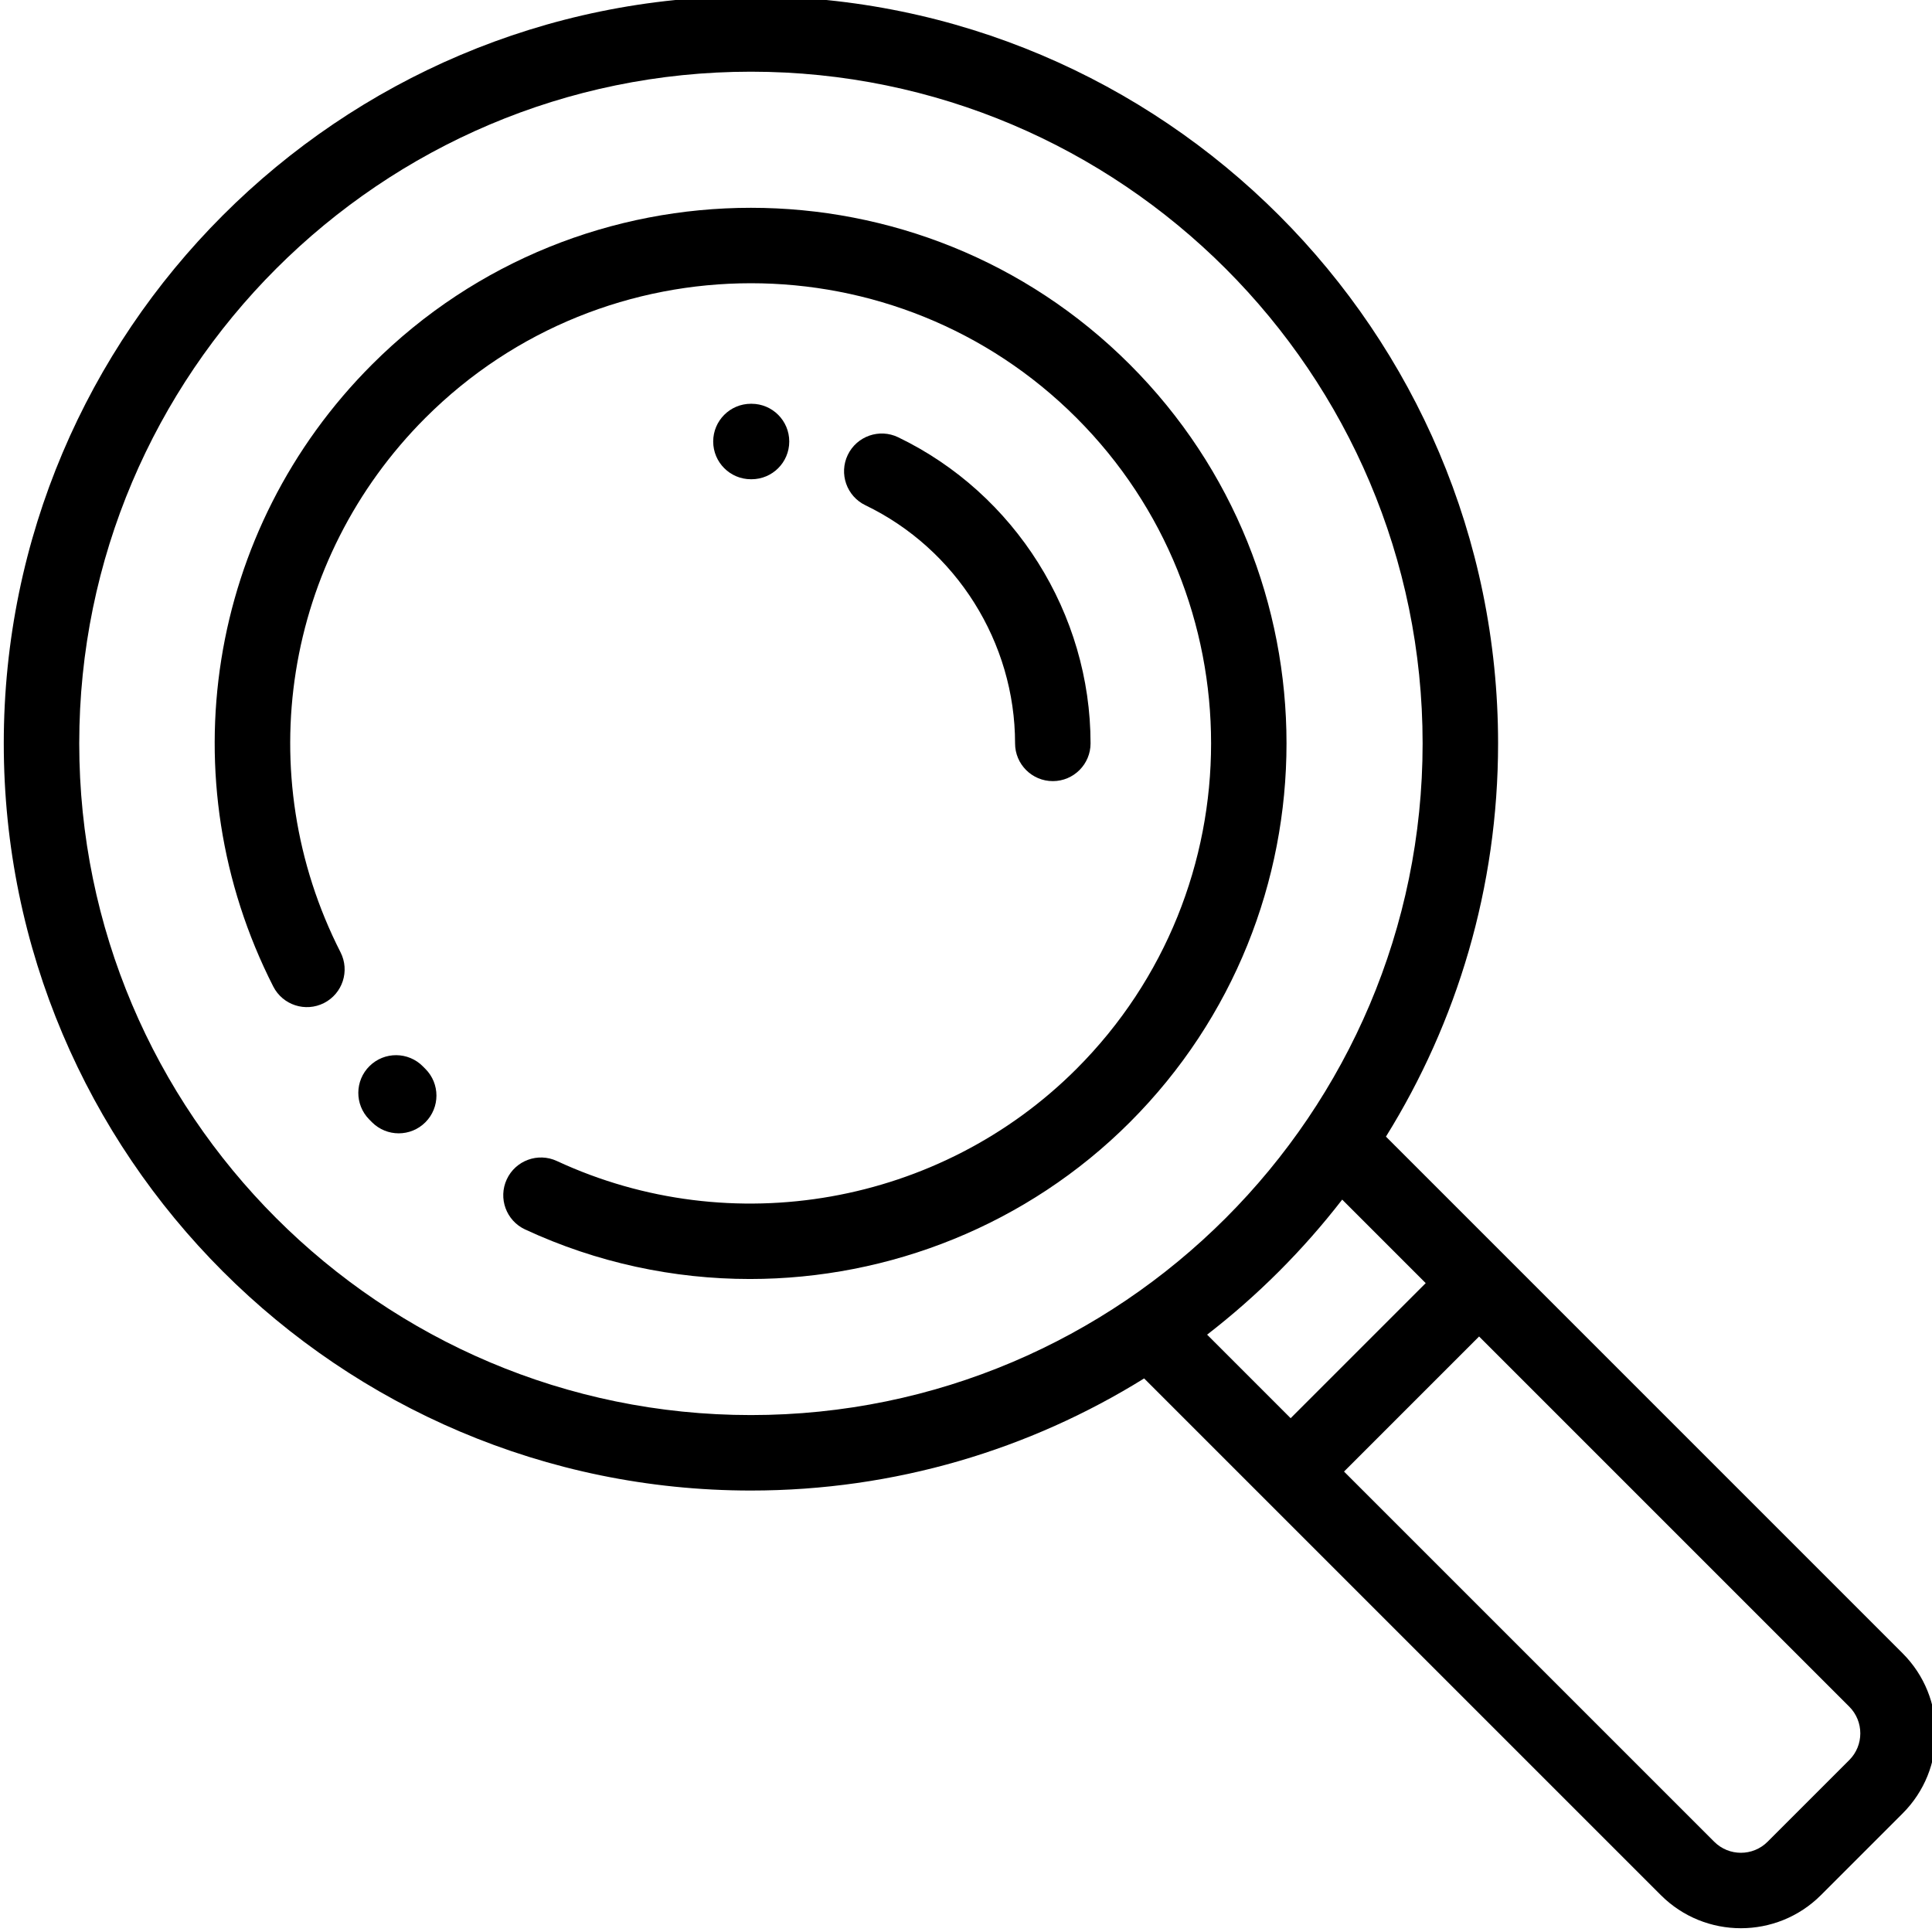
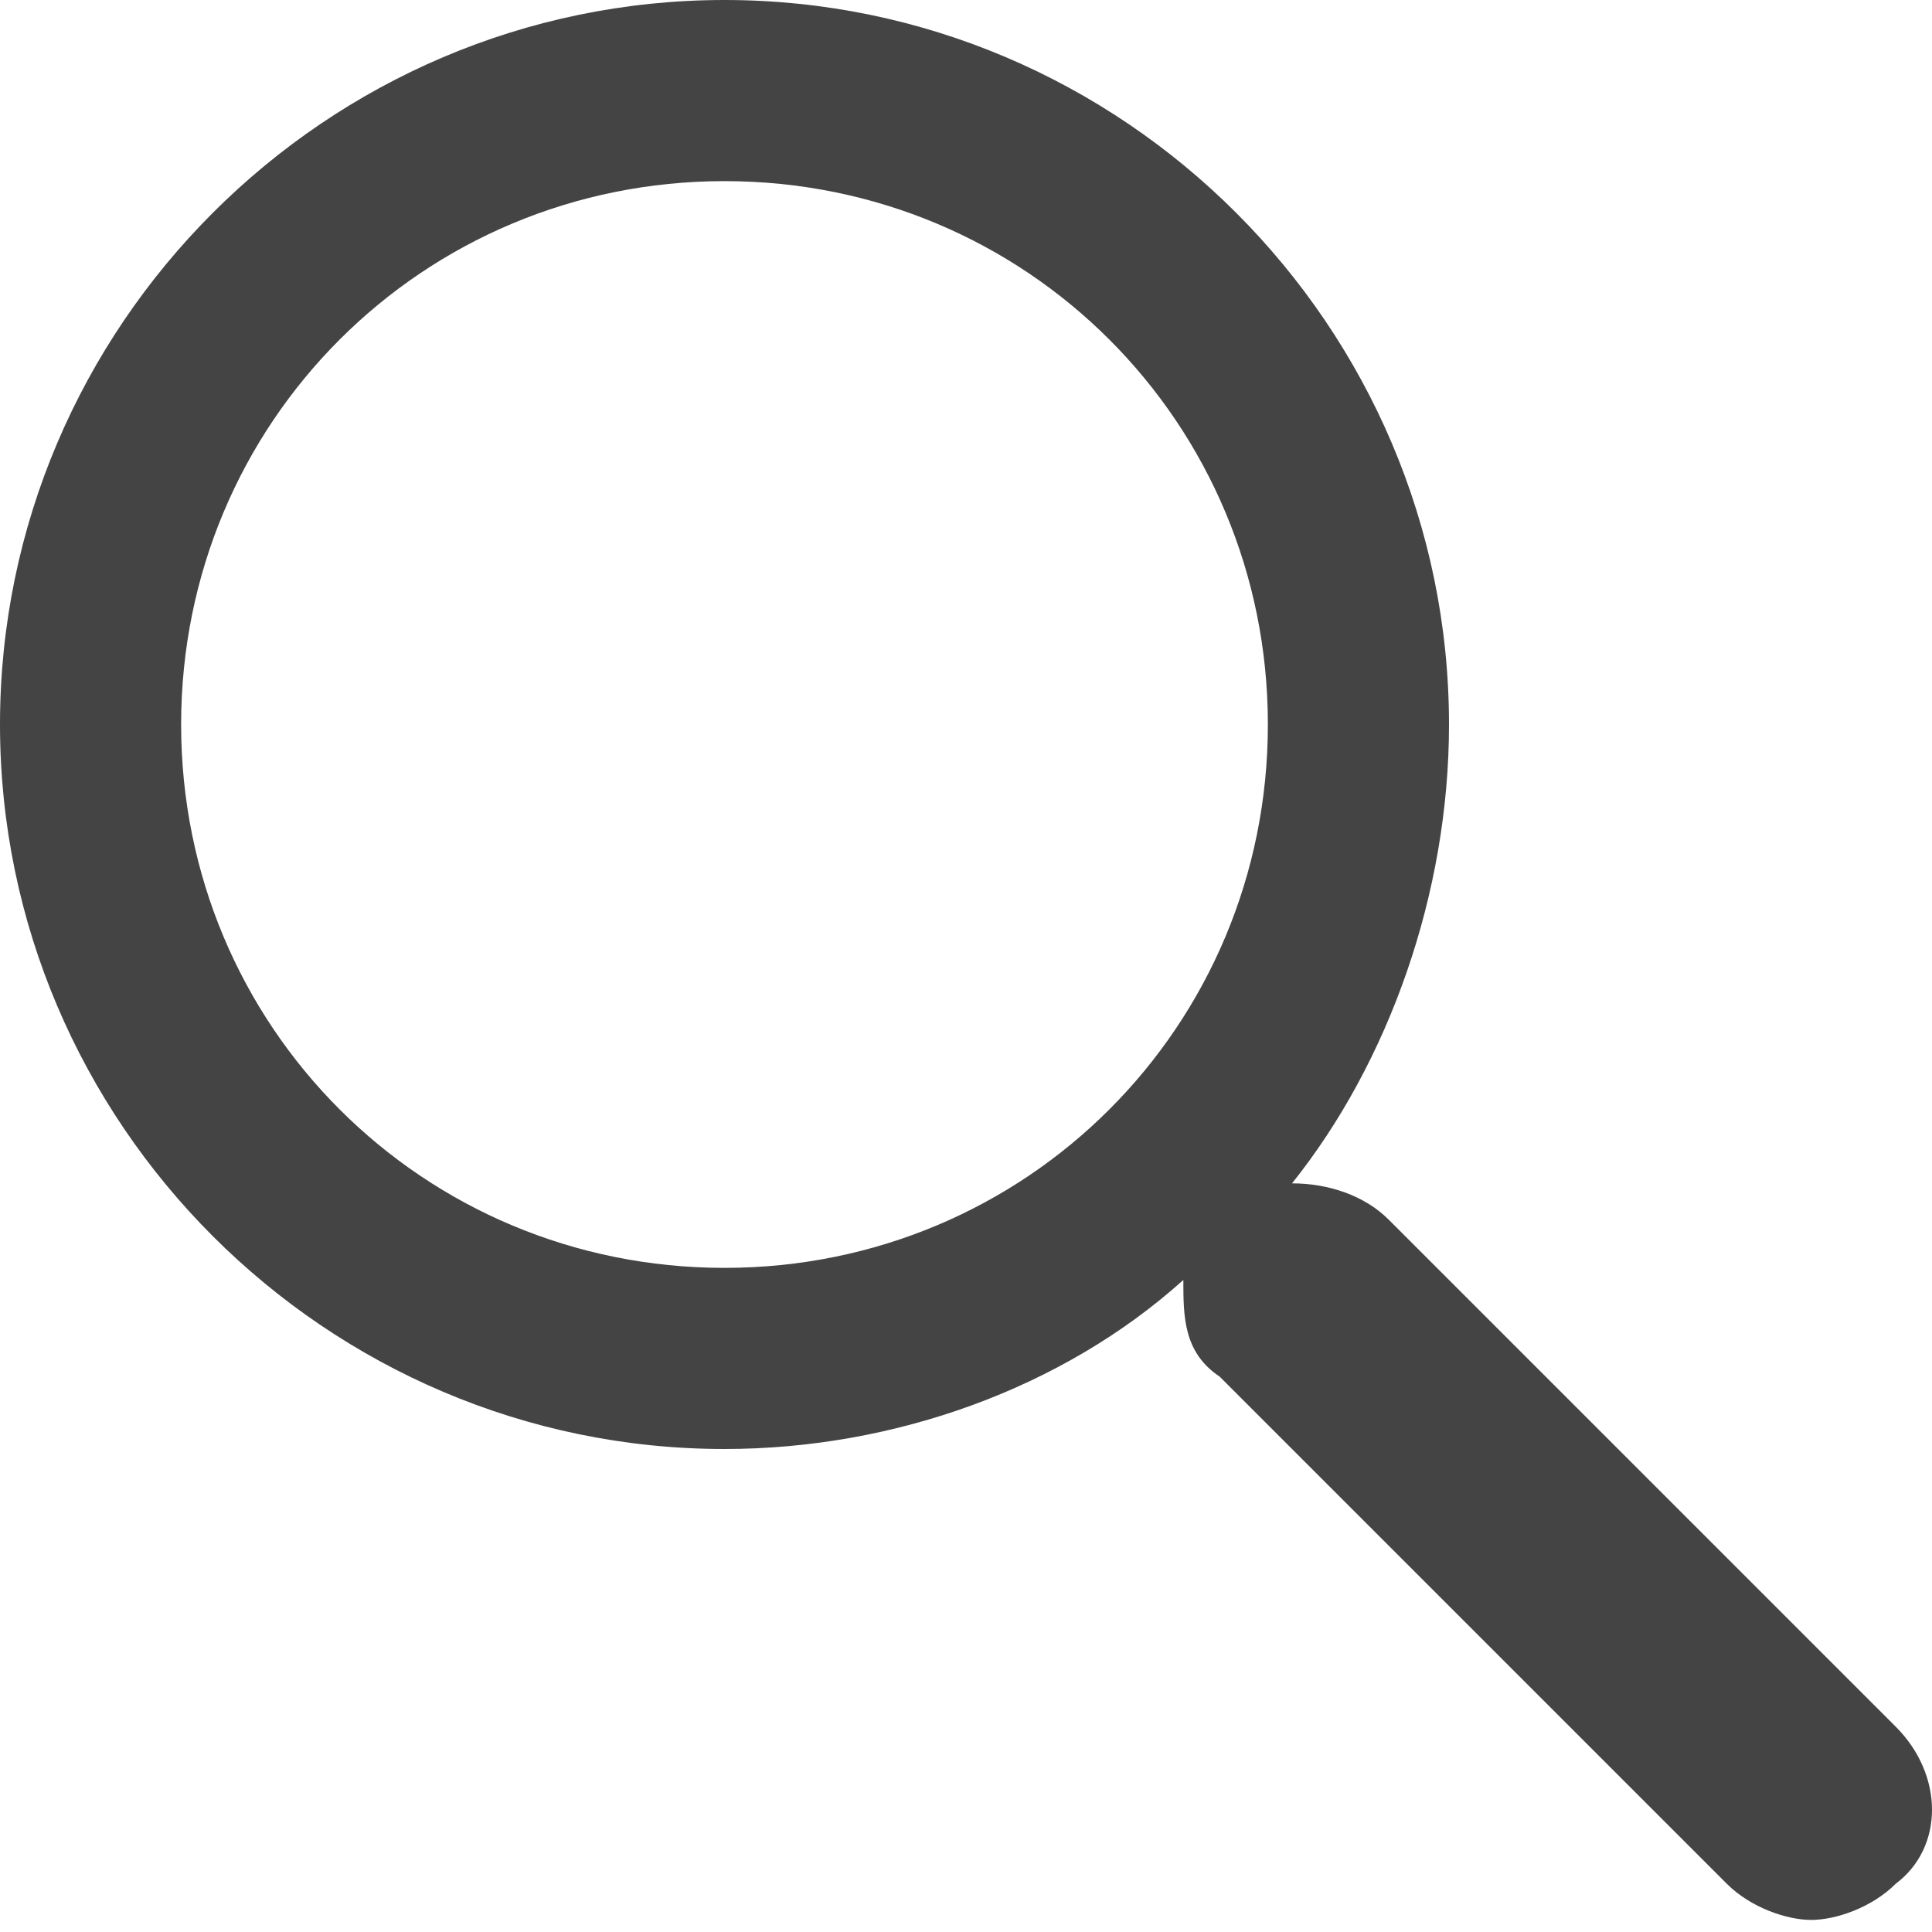
- <svg xmlns="http://www.w3.org/2000/svg" height="511pt" viewBox="0 1 511 511.999" width="511pt">
-   <path d="m111.582 283.613c-3.875-3.934-10.211-3.98-14.145-.102-3.934 3.875-3.977 10.207-.102 14.141l.762.77c1.953 1.949 4.512 2.922 7.066 2.922 2.562 0 5.125-.98 7.078-2.938 3.902-3.91 3.895-10.242-.016-14.145zm0 0" />
-   <path d="m298.914 97.594c-55.367-55.367-145.453-55.367-200.82 0-43.641 43.641-54.16 109.883-26.176 164.84 2.508 4.922 8.527 6.879 13.453 4.375 4.922-2.508 6.879-8.527 4.371-13.449-24.043-47.215-15-104.129 22.496-141.625 47.566-47.566 124.969-47.566 172.535 0 47.57 47.57 47.57 124.969 0 172.539-36.09 36.09-91.426 45.898-137.691 24.406-5.008-2.328-10.957-.152-13.281 4.855-2.328 5.008-.152 10.957 4.855 13.281 19.031 8.84 39.371 13.133 59.586 13.133 36.98-.004 73.516-14.375 100.676-41.535 55.363-55.367 55.363-145.453-.004-200.82zm0 0" />
-   <path d="m503.719 439.148-136.93-136.93c18.824-30.293 29.719-66.004 29.719-104.215 0-109.18-88.824-198.004-198.004-198.004-109.18 0-198.004 88.824-198.004 198.004 0 109.18 88.824 198.004 198.004 198.004 38.207 0 73.914-10.891 104.203-29.711l136.934 136.93c5.848 5.848 13.531 8.773 21.211 8.773 7.684 0 15.367-2.926 21.215-8.773l21.652-21.652c11.699-11.695 11.699-30.727 0-42.426zm-483.219-241.145c0-98.152 79.852-178.004 178.004-178.004s178.004 79.852 178.004 178.004-79.852 178.004-178.004 178.004-178.004-79.852-178.004-178.004zm334.695 120.902 22.133 22.137-35.793 35.793-22.137-22.137c13.398-10.359 25.434-22.395 35.797-35.793zm134.383 148.527-21.652 21.648c-3.898 3.902-10.242 3.902-14.141 0l-98.105-98.102 35.793-35.797 98.105 98.105c3.898 3.902 3.898 10.246 0 14.145zm0 0" />
-   <path d="m268.504 198.004c0 5.523 4.48 10 10.004 10 5.52 0 10-4.477 10-10 0-34.359-20.016-66.203-50.984-81.125-4.977-2.398-10.953-.305-13.352 4.668-2.395 4.977-.305 10.953 4.672 13.352 24.094 11.605 39.66 36.375 39.66 63.105zm0 0" />
-   <path d="m198.66 128.004c5.523 0 10-4.477 10-10 0-5.523-4.477-10-10-10h-.156c-5.523 0-10 4.477-10 10 0 5.523 4.477 10 10 10zm0 0" />
+ <svg xmlns="http://www.w3.org/2000/svg" version="1.1" width="16" height="16" viewBox="0 0 16 16">
+   <path fill="#444444" d="M15.7 14.3l-4.2-4.2c-0.2-0.2-0.5-0.3-0.8-0.3 0.8-1 1.3-2.4 1.3-3.8 0-3.3-2.7-6-6-6s-6 2.7-6 6 2.7 6 6 6c1.4 0 2.8-0.5 3.8-1.4 0 0.3 0 0.6 0.3 0.8l4.2 4.2c0.2 0.2 0.5 0.3 0.7 0.3s0.5-0.1 0.7-0.3c0.4-0.3 0.4-0.9 0-1.3zM6 10.5c-2.5 0-4.5-2-4.5-4.5s2-4.5 4.5-4.5 4.5 2 4.5 4.5-2 4.5-4.5 4.5z" />
</svg>
